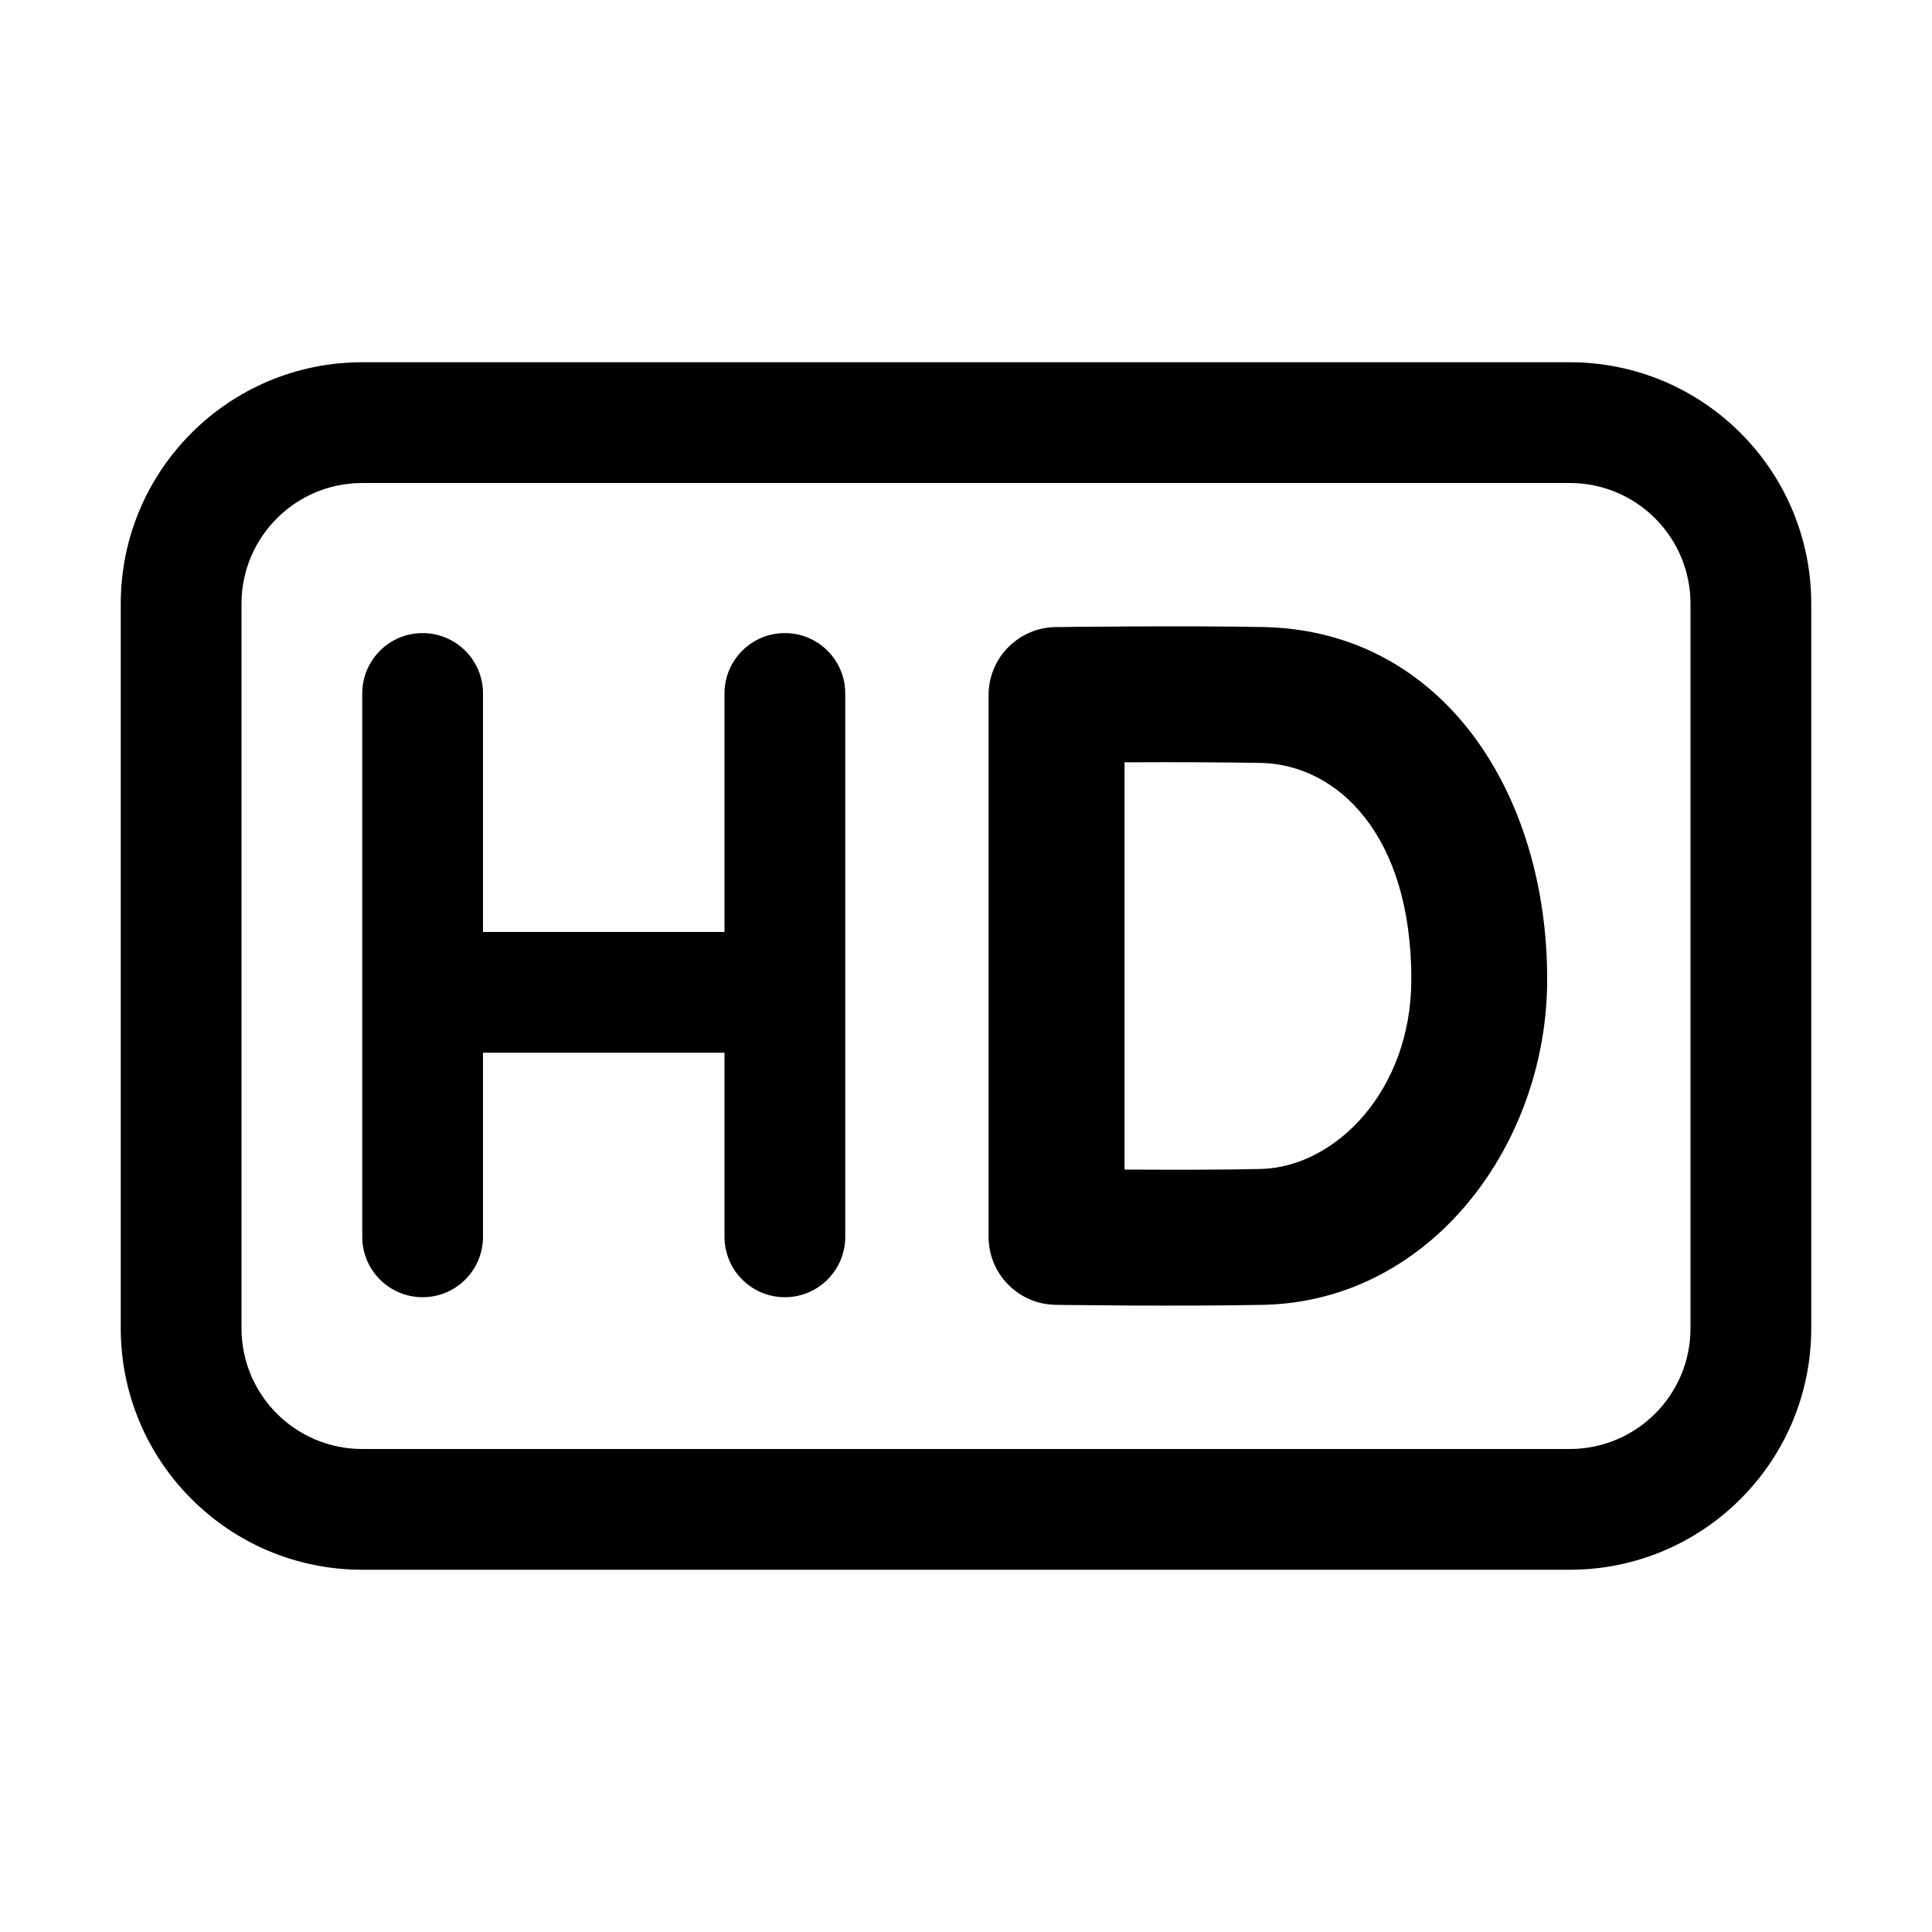
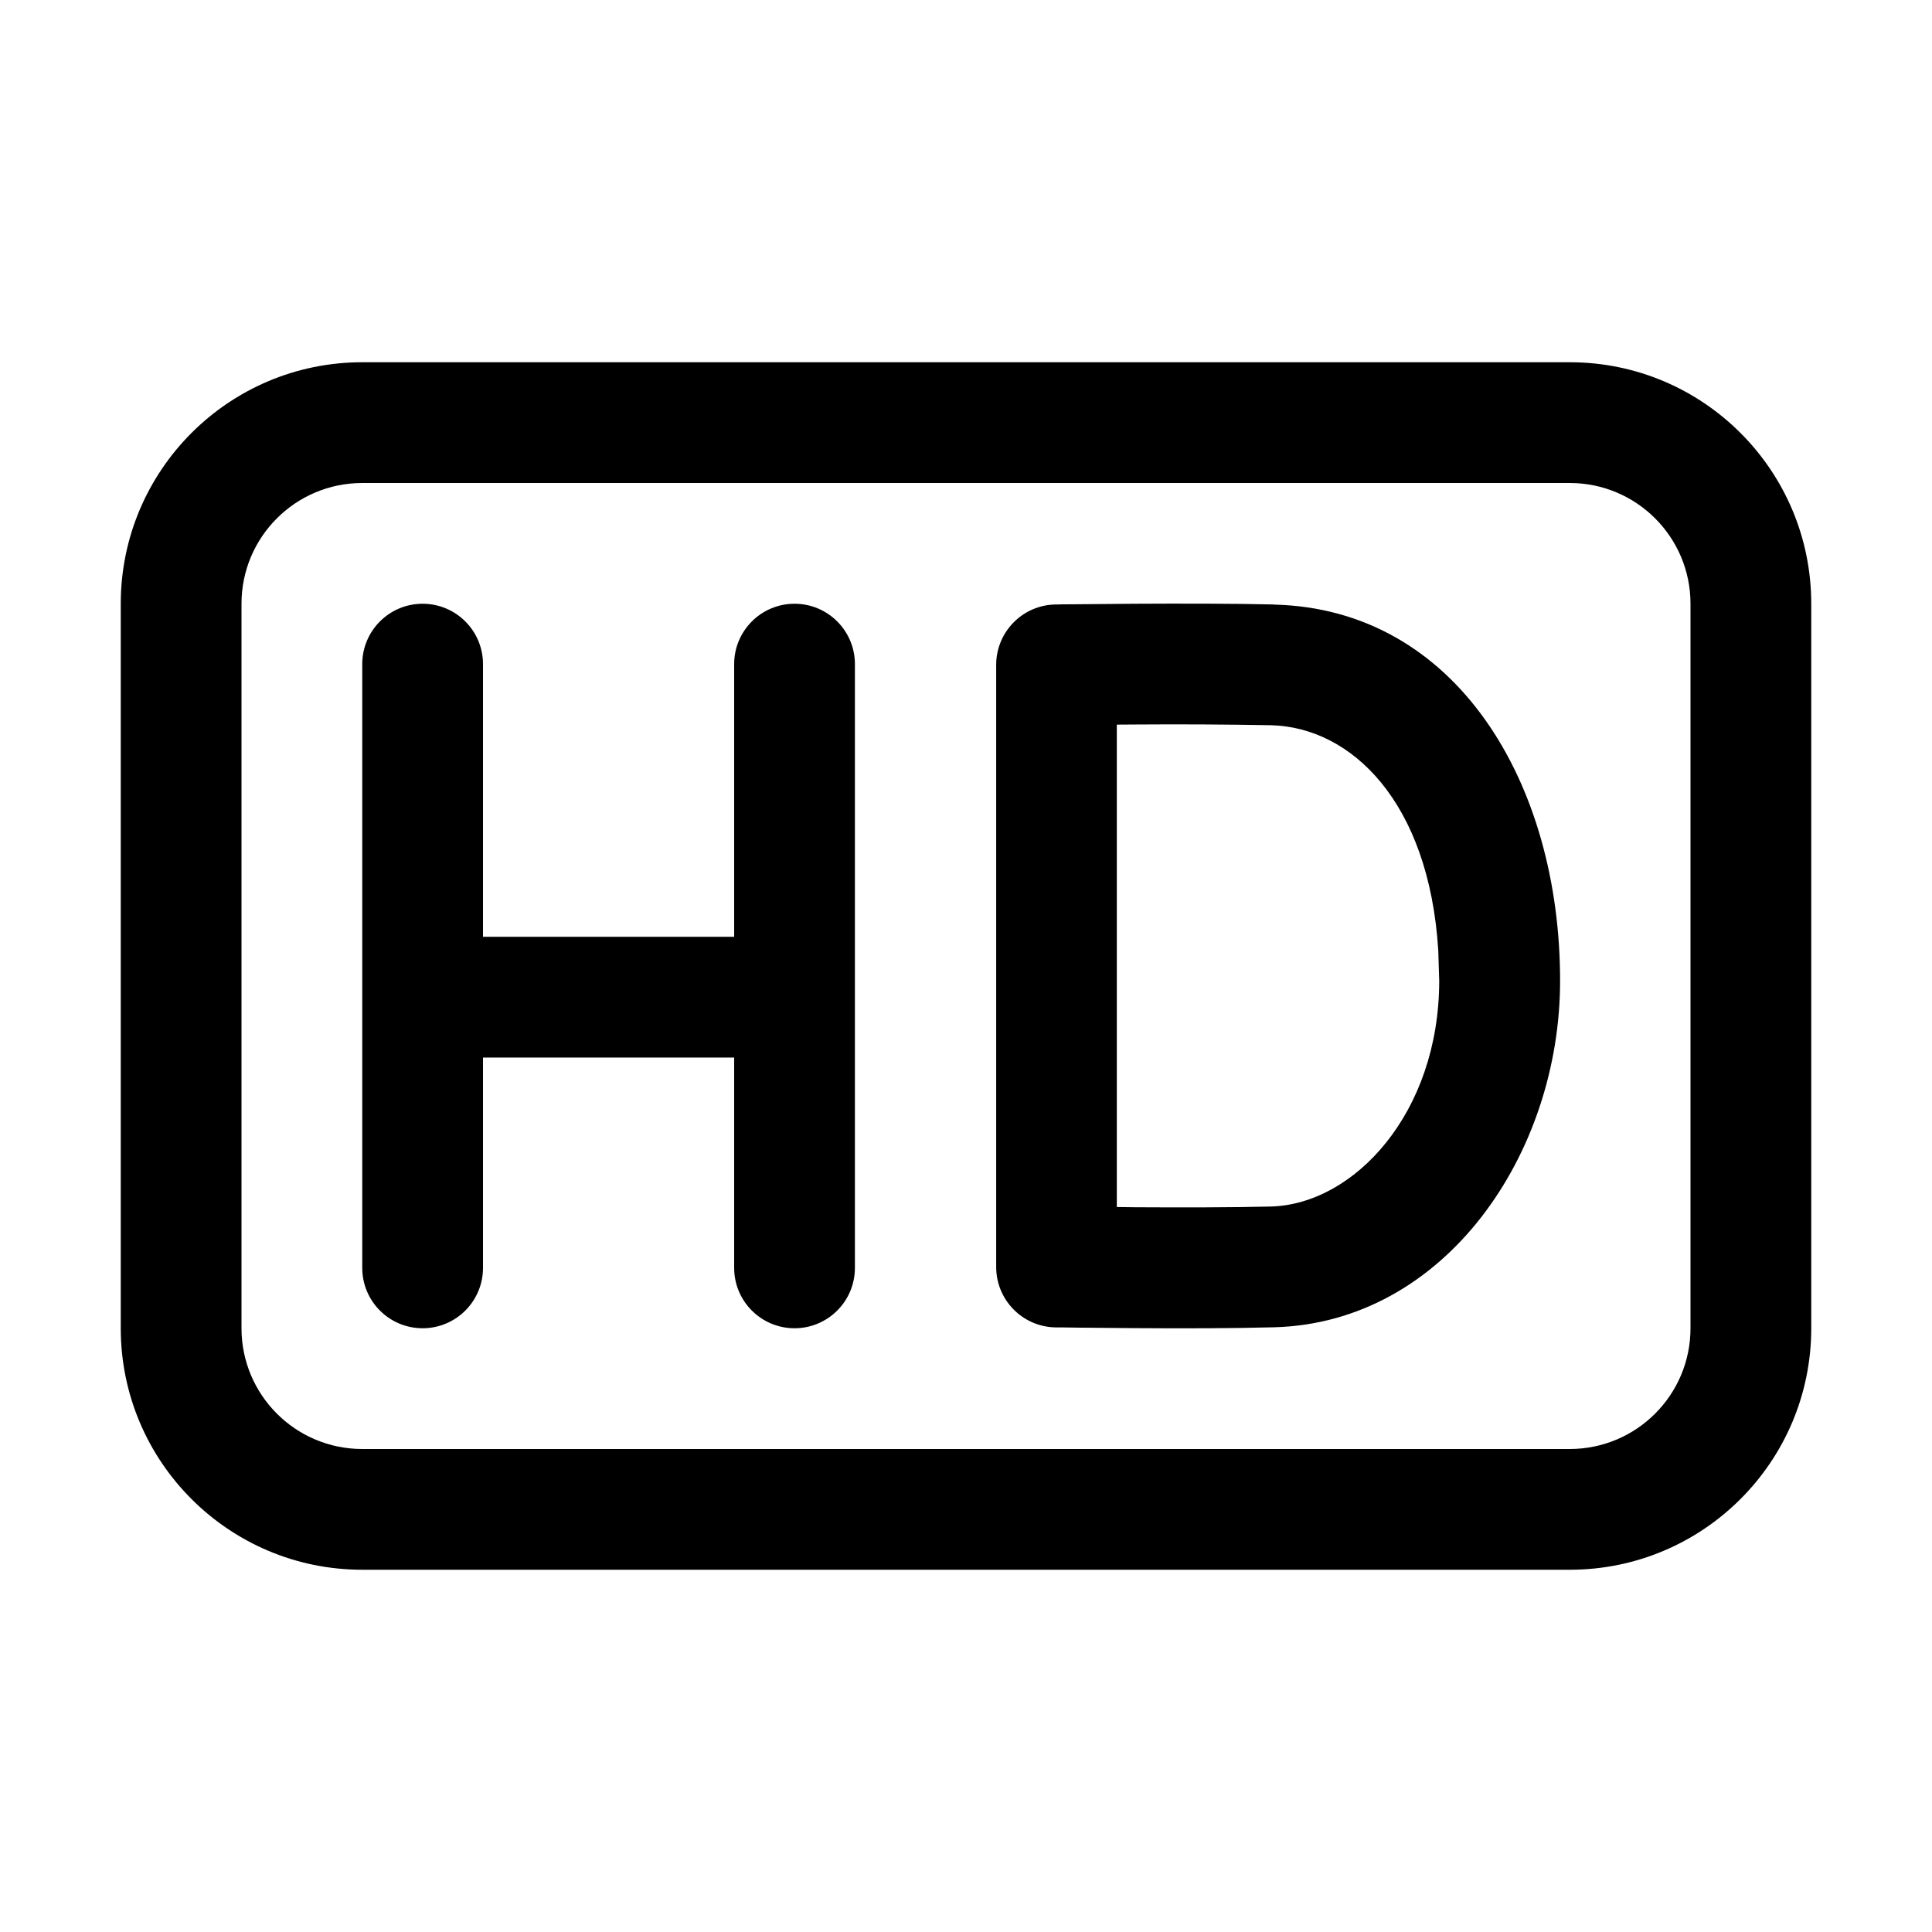
<svg xmlns="http://www.w3.org/2000/svg" width="16" height="16" fill="none" viewBox="0 0 16 16">
-   <path fill="currentColor" d="M13 3a2 2 0 0 1 2 2v6a2 2 0 0 1-2 2H3a2 2 0 0 1-2-2V5a2 2 0 0 1 2-2zM3 4a1 1 0 0 0-1 1v6a1 1 0 0 0 1 1h10a1 1 0 0 0 1-1V5a1 1 0 0 0-1-1zm7.468 1.193c1.486.033 2.347 1.382 2.345 2.92 0 1.357-.956 2.659-2.344 2.693-.317.007-.75.007-1.1.006l-.445-.004-.133-.001-.036-.001h-.013a.563.563 0 0 1-.555-.563V5.756c0-.308.248-.559.556-.563h.049l.133-.002.444-.003c.35-.001.783-.002 1.099.005m-3.968.05a.5.5 0 0 1 .5.5v4.5a.5.5 0 0 1-1 0V8.718H4v1.525a.5.5 0 0 1-1 0v-4.5a.5.5 0 0 1 1 0v1.975h2V5.743a.5.5 0 0 1 .5-.5m2.813 4.443h.062c.349.002.768.002 1.066-.005.62-.015 1.247-.651 1.247-1.57.001-1.197-.611-1.778-1.245-1.793a53 53 0 0 0-1.068-.005h-.062z" />
+   <path fill="currentColor" d="M13 3a2 2 0 0 1 2 2v6a2 2 0 0 1-2 2H3a2 2 0 0 1-2-2V5a2 2 0 0 1 2-2zM3 4a1 1 0 0 0-1 1v6a1 1 0 0 0 1 1h10a1 1 0 0 0 1-1V5a1 1 0 0 0-1-1zm3.58 1a.5.5 0 0 1 .5.5v5a.5.5 0 0 1-1 0V8.758H4V10.5a.5.5 0 0 1-1 0v-5a.5.5 0 0 1 1 0v2.258h2.08V5.5a.5.5 0 0 1 .5-.5m3.97.007c1.51.035 2.371 1.477 2.37 3.118-.001 1.431-.952 2.83-2.37 2.867-.33.009-.784.01-1.15.007l-.466-.004-.14-.002h-.051a.5.5 0 0 1-.493-.5V5.506a.5.5 0 0 1 .493-.5h.014l.038-.001.139-.001L9.399 5c.367-.002.82-.002 1.15.006m-1.3.995v3.995l.155.002c.366.002.807.002 1.12-.006.689-.018 1.394-.772 1.395-1.869l-.008-.254c-.077-1.229-.72-1.847-1.386-1.863A44 44 0 0 0 9.406 6z" />
</svg>
